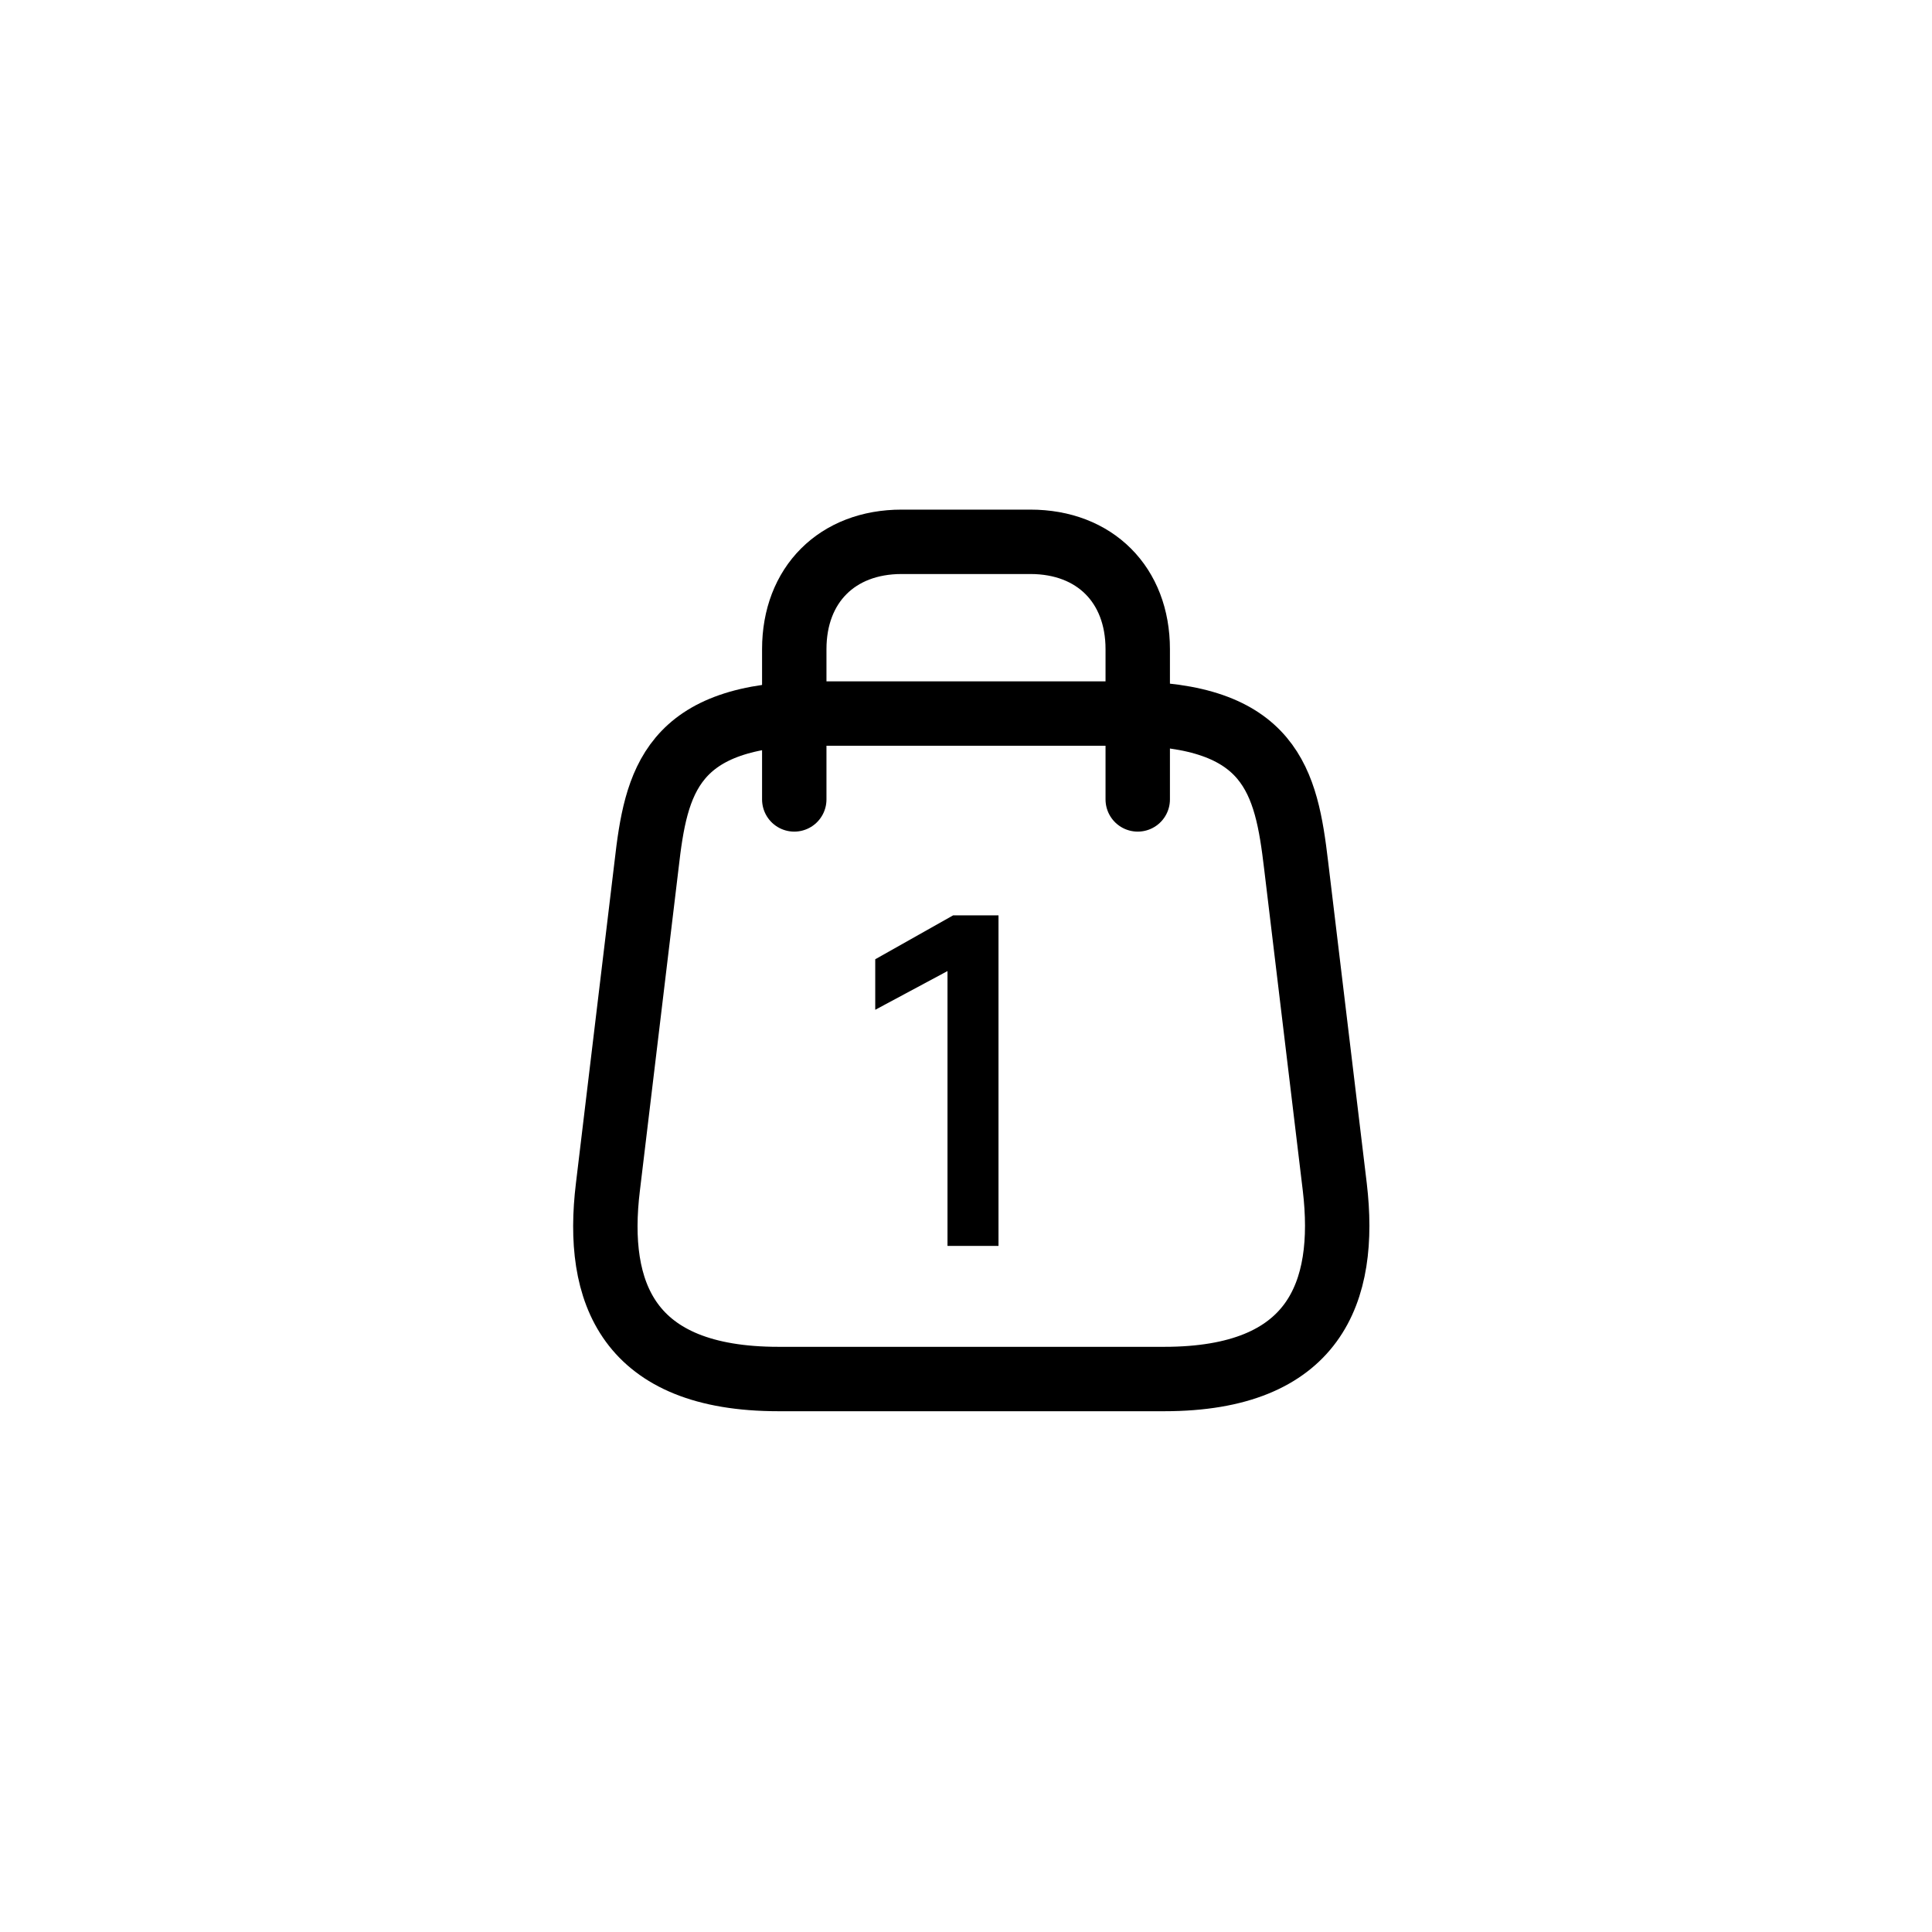
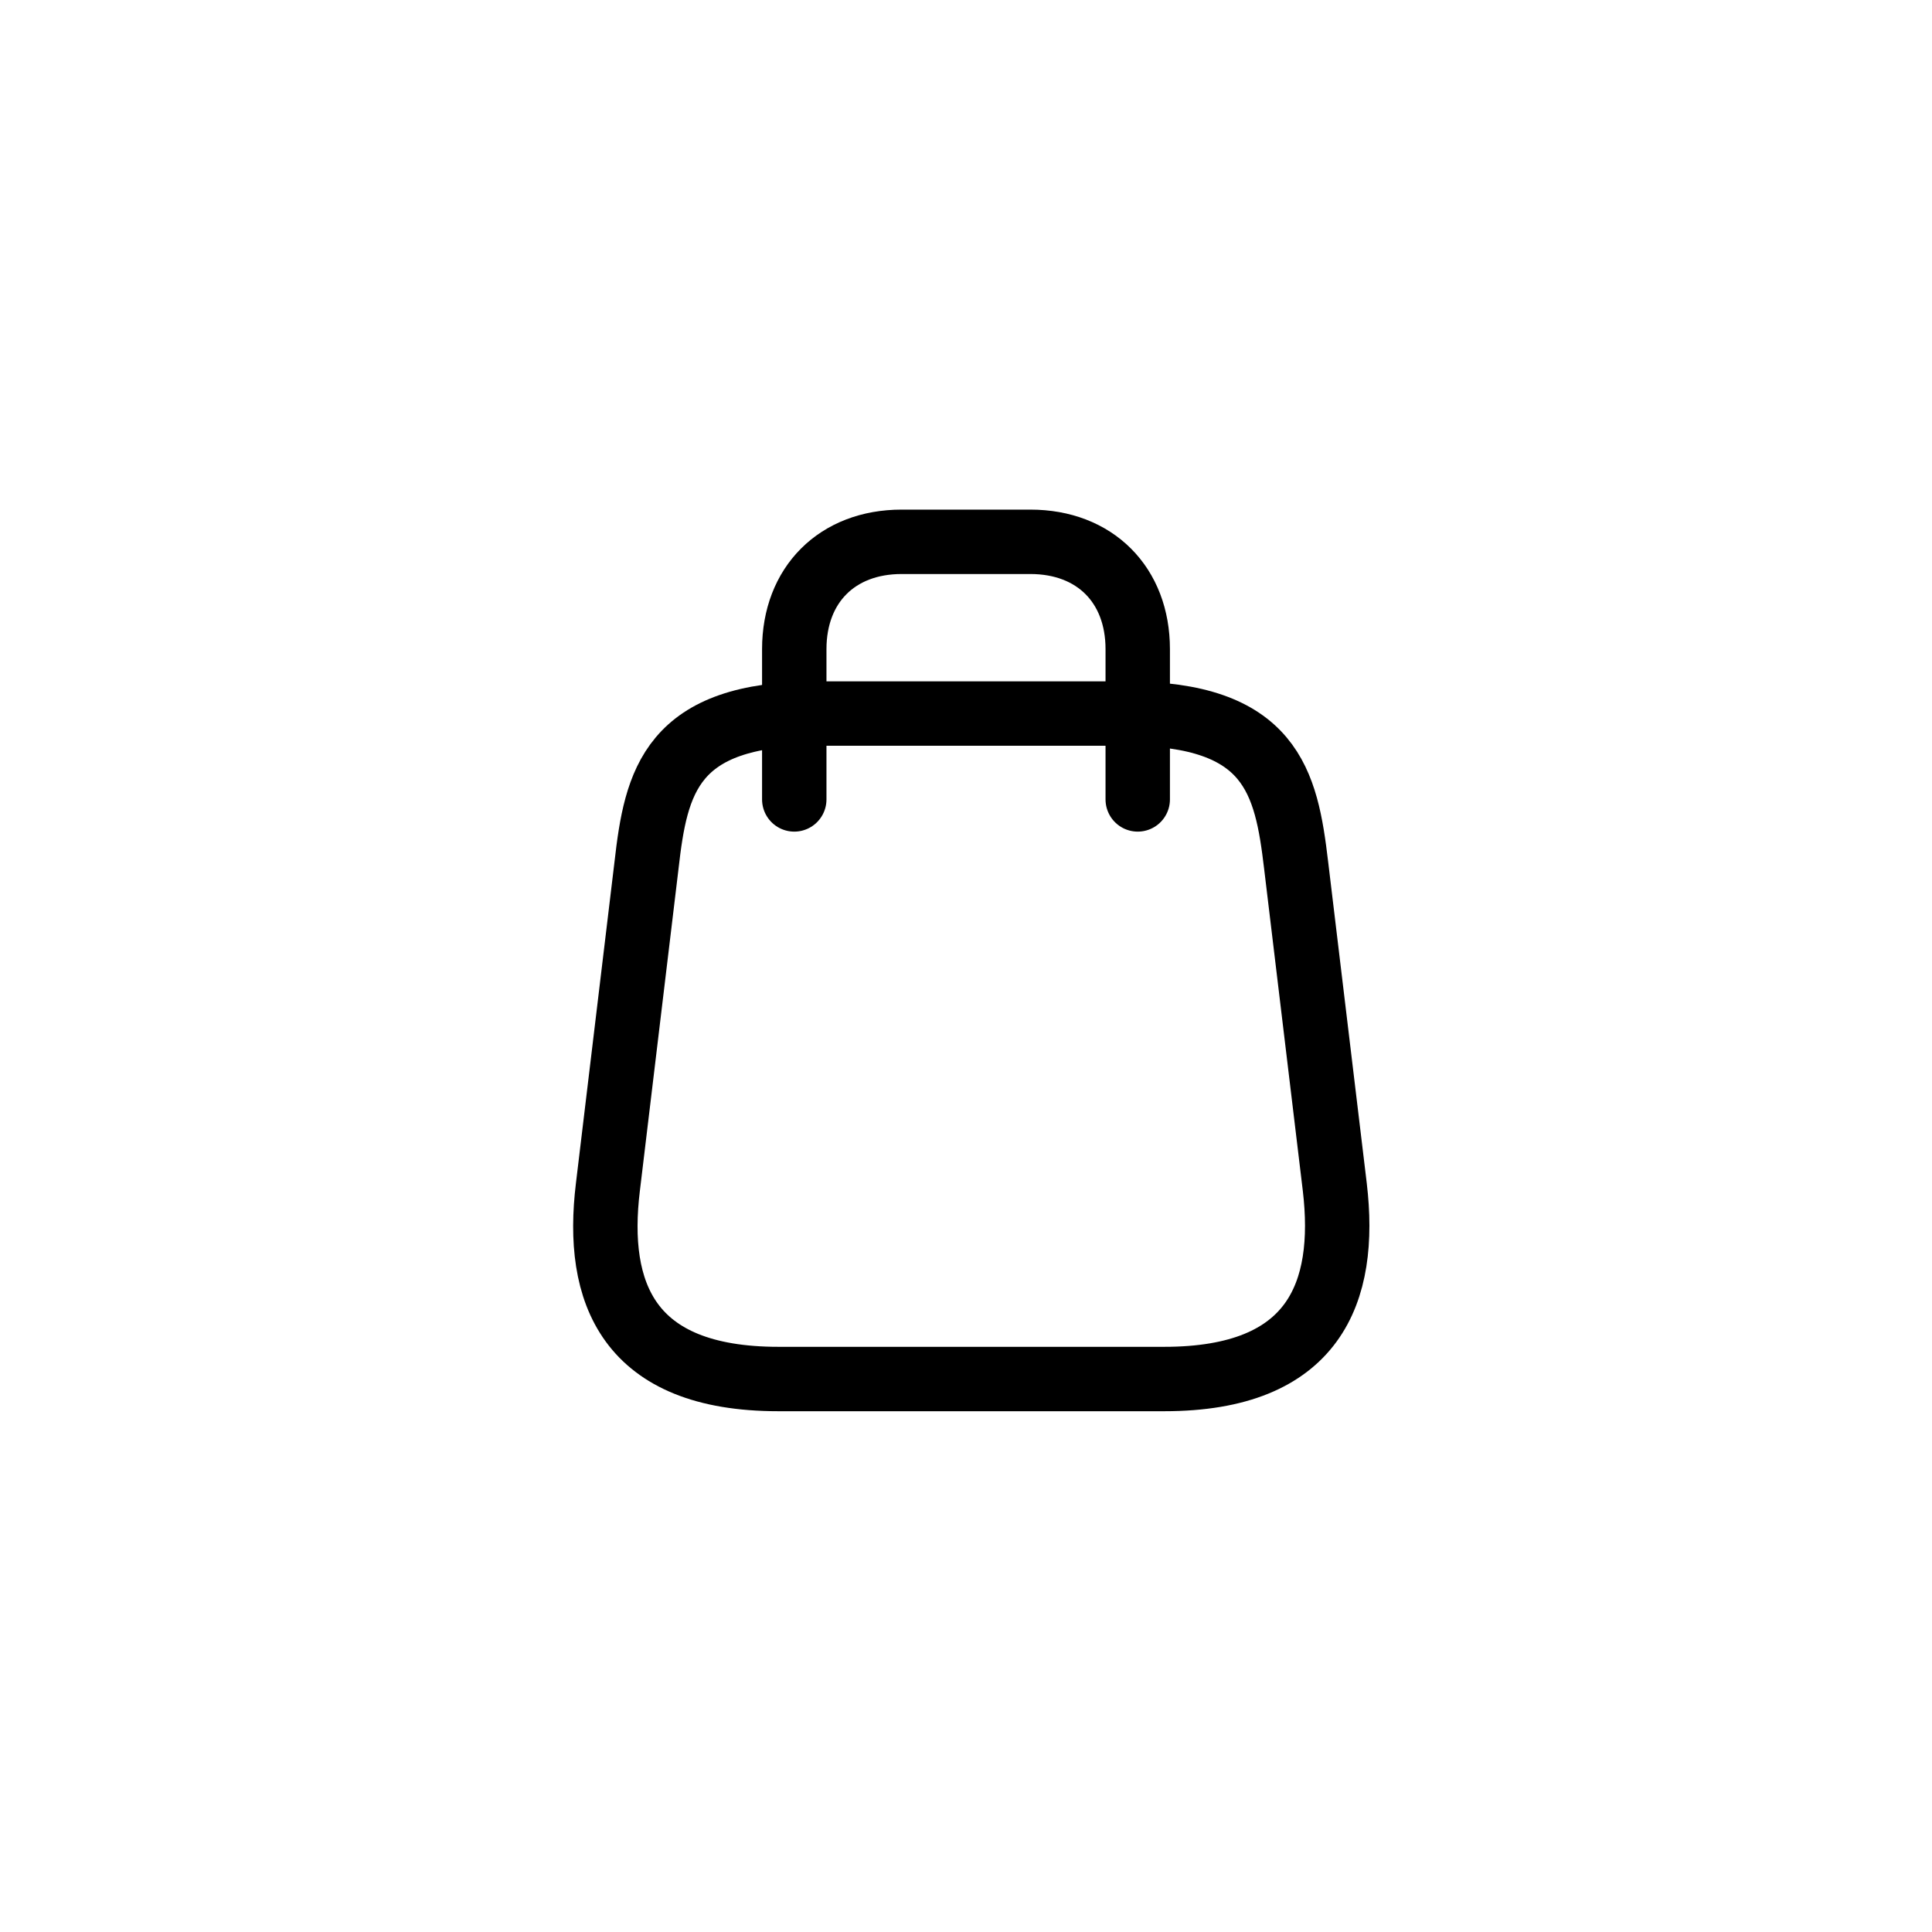
<svg xmlns="http://www.w3.org/2000/svg" width="45" height="45" viewBox="0 0 45 45" fill="none">
  <path d="M19.02 16.62H26.22C29.619 16.62 29.959 18.21 30.189 20.15L31.09 27.65C31.38 30.11 30.619 32.12 27.119 32.12H18.13C14.62 32.12 13.86 30.11 14.159 27.65L15.059 20.15C15.28 18.21 15.62 16.62 19.02 16.62Z" stroke="black" stroke-width="1.5" stroke-linecap="round" stroke-linejoin="round" />
  <path d="M18.5 18.62V15.12C18.5 13.62 19.5 12.62 21 12.62H24C25.5 12.62 26.5 13.62 26.5 15.12V18.62" stroke="black" stroke-width="1.5" stroke-linecap="round" stroke-linejoin="round" />
-   <path d="M23.257 29.02H22.069V22.618L20.386 23.52V22.343L22.201 21.32H23.257V29.02Z" fill="black" />
</svg>
